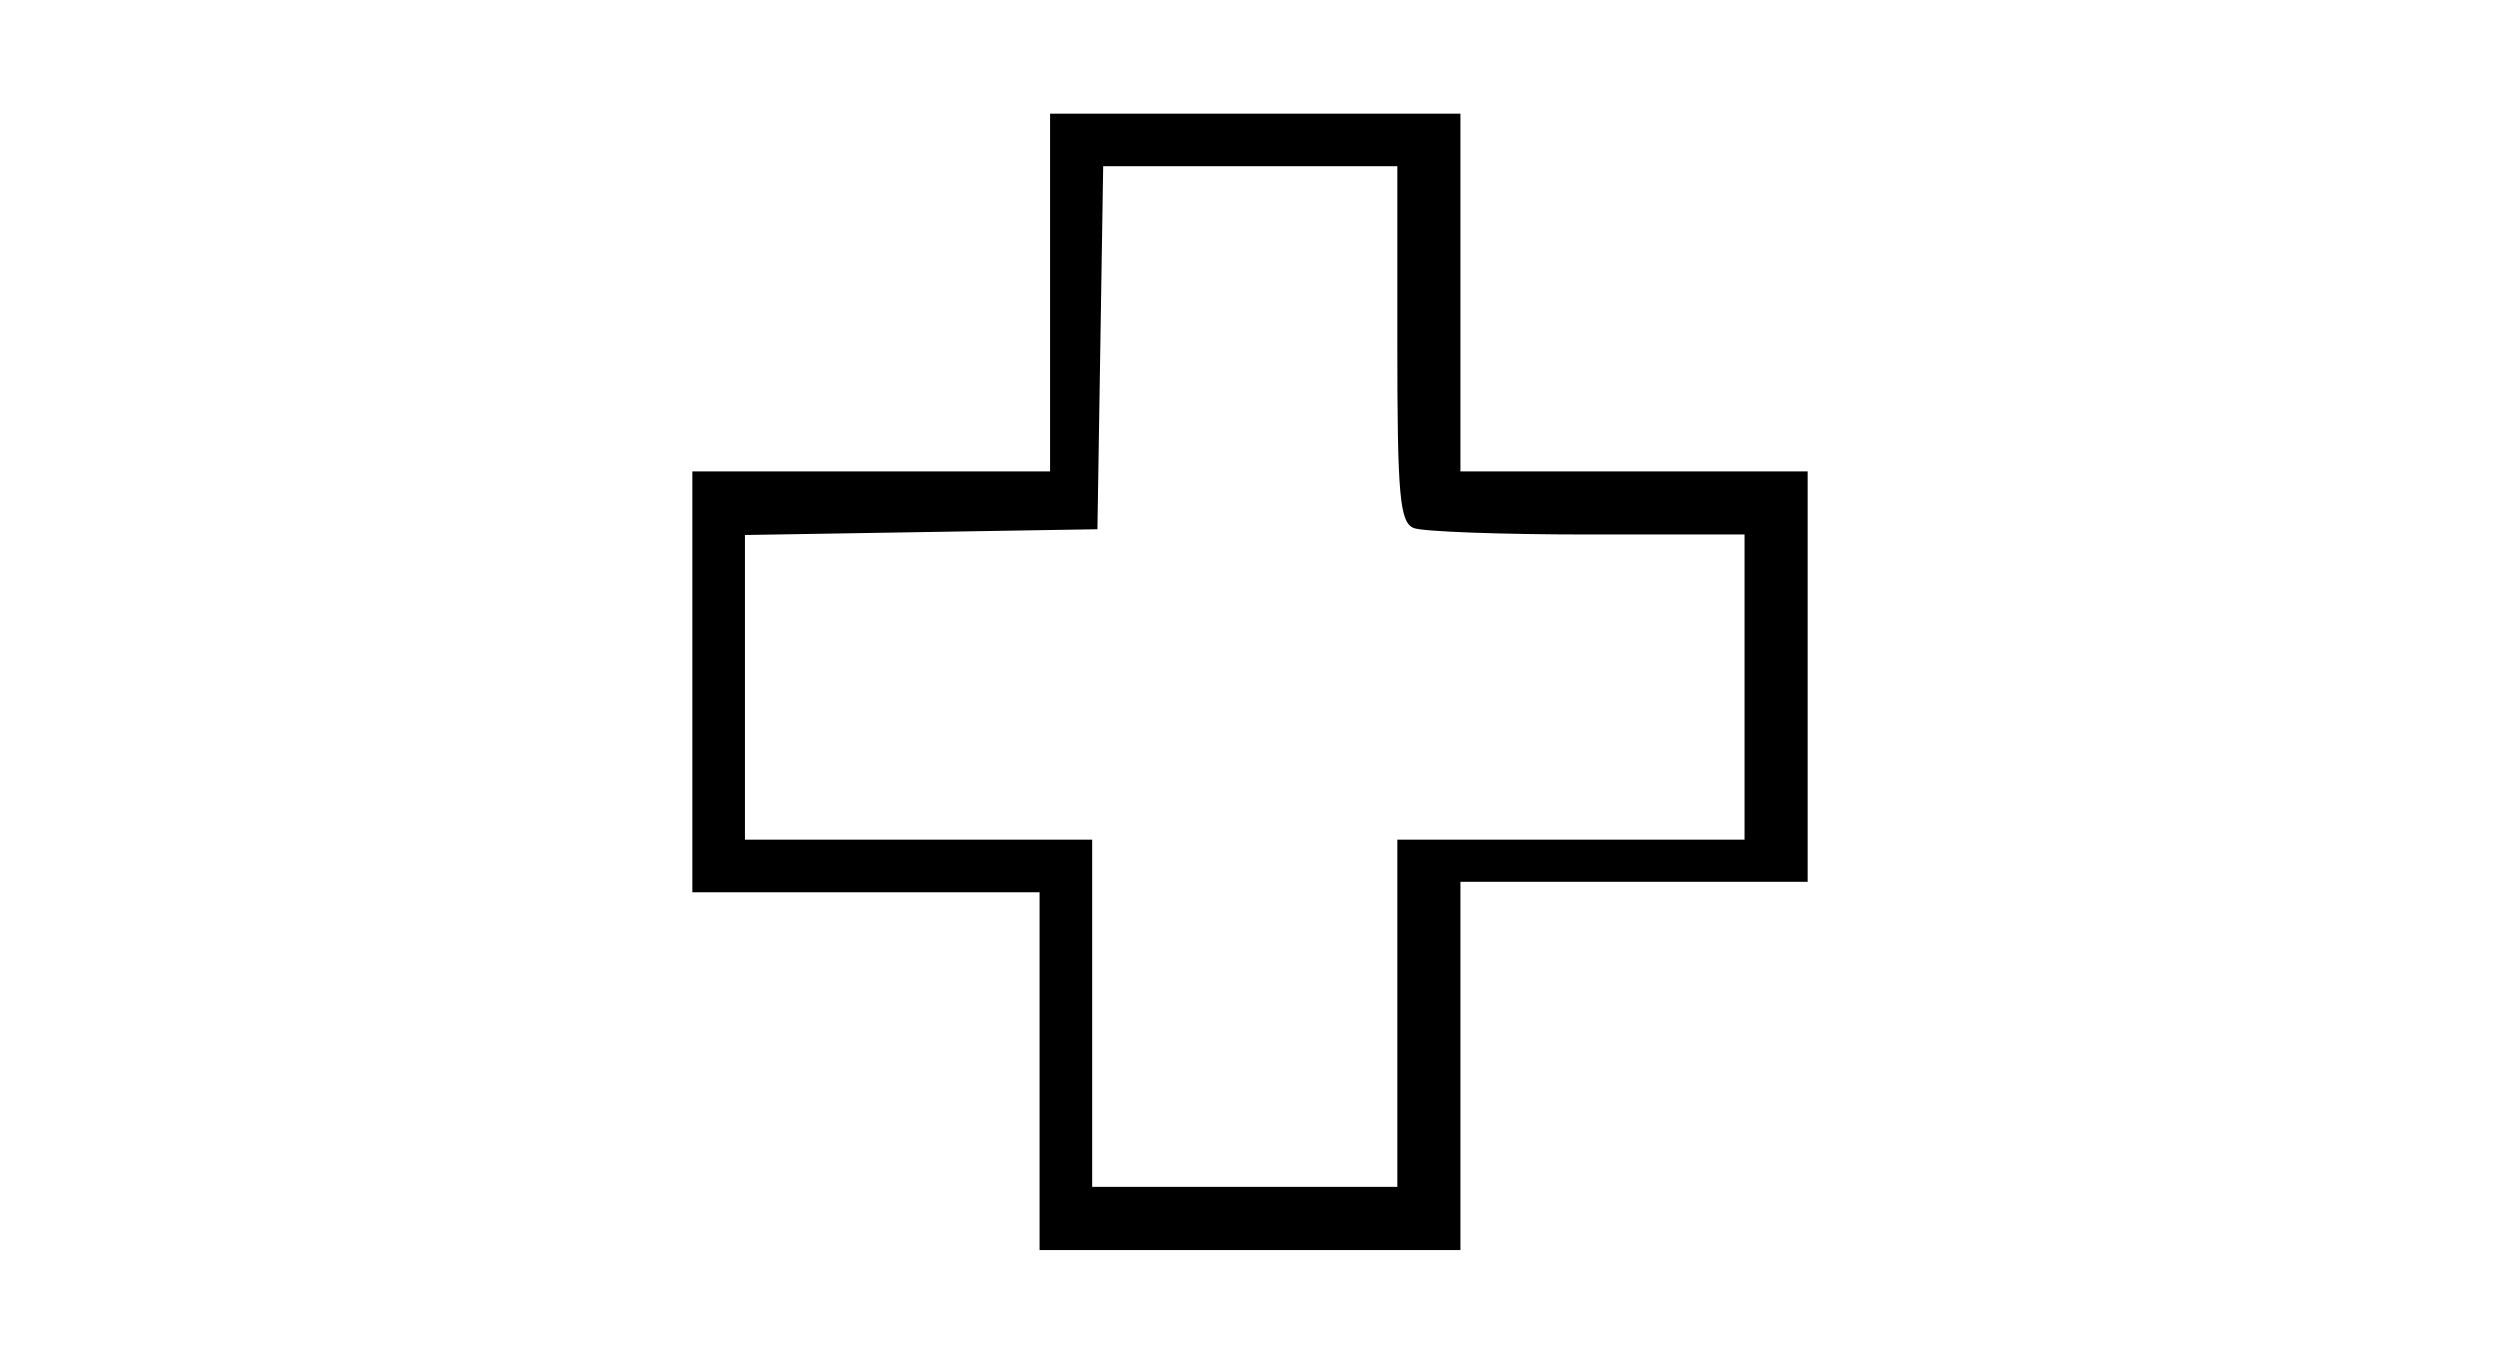
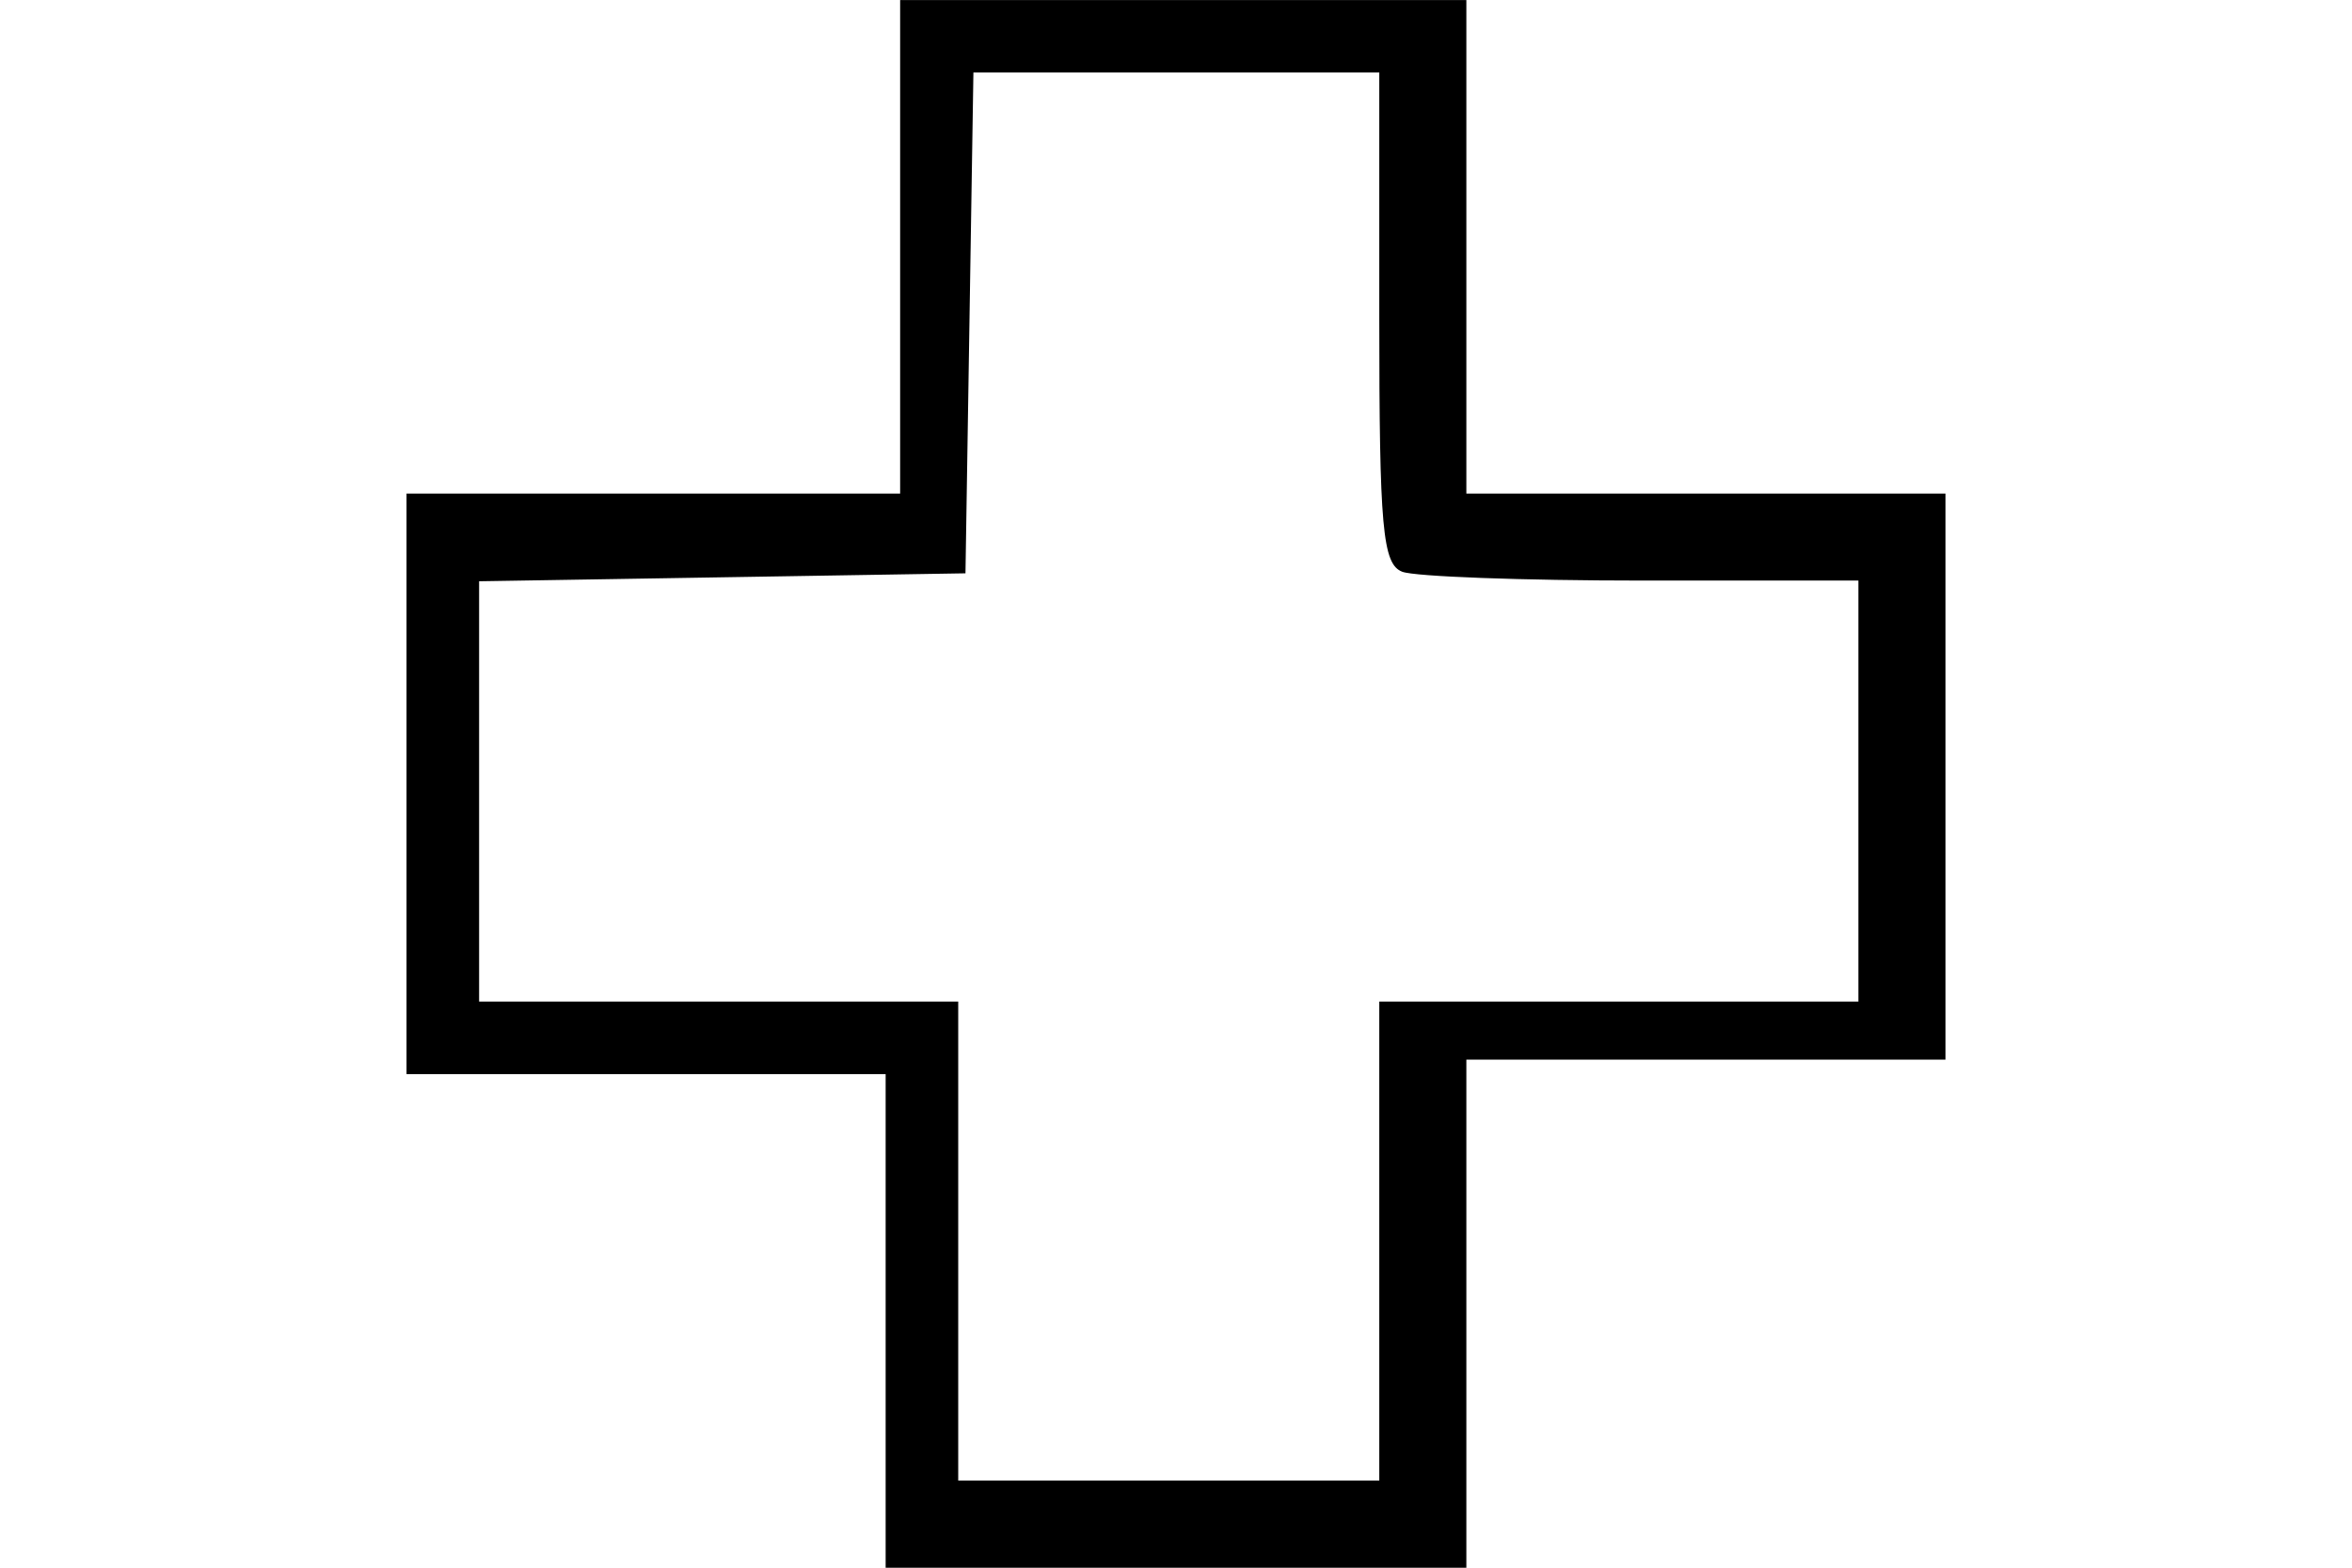
- <svg xmlns="http://www.w3.org/2000/svg" id="svg2" height="54" width="99" version="1.1">
-   <g id="g4474">
-     <rect id="rect2990" opacity="0" height="54" width="99" y="0" x="0" />
-     <path id="path3610" d="m41.167 42.417v-7.083h-6.875-6.875v-8.333-8.333h7.083 7.083v-7.083-7.083h8.125 8.125v7.083 7.083h6.875 6.875v8.125 8.125h-6.875-6.875v7.292 7.292h-8.333-8.333v-7.083zm14.167-2.292v-6.875h6.875 6.875v-6.042-6.042h-6.216c-3.419 0-6.513-0.114-6.875-0.253-0.565-0.217-0.659-1.258-0.659-7.292v-7.039h-5.824-5.824l-0.114 7.188-0.114 7.188-6.979 0.114-6.979 0.114v6.032 6.032h6.875 6.875v6.875 6.875h6.042 6.042v-6.875z" />
+ <svg xmlns="http://www.w3.org/2000/svg" id="svg2" height="45" width="67.5" version="1.1">
+   <g id="g4712">
+     <rect id="rect2990" opacity="0" height="45" width="67.5" y="0" x="3.5527e-15" />
+     <path id="path3610" d="m25.417 37.916v-7.083h-6.875-6.875v-8.333-8.333h7.083 7.083v-7.083-7.083h8.125 8.125v7.083 7.083h6.875 6.875v8.125 8.125h-6.875-6.875v7.292 7.292h-8.333-8.333v-7.083zm14.167-2.292v-6.875h6.875 6.875v-6.042-6.042h-6.216c-3.419 0-6.513-0.114-6.875-0.253-0.565-0.217-0.659-1.258-0.659-7.292v-7.039h-5.824-5.824l-0.114 7.188-0.114 7.188-6.979 0.114-6.979 0.114v6.032 6.032h6.875 6.875v6.875 6.875h6.042 6.042v-6.875z" />
  </g>
</svg>
